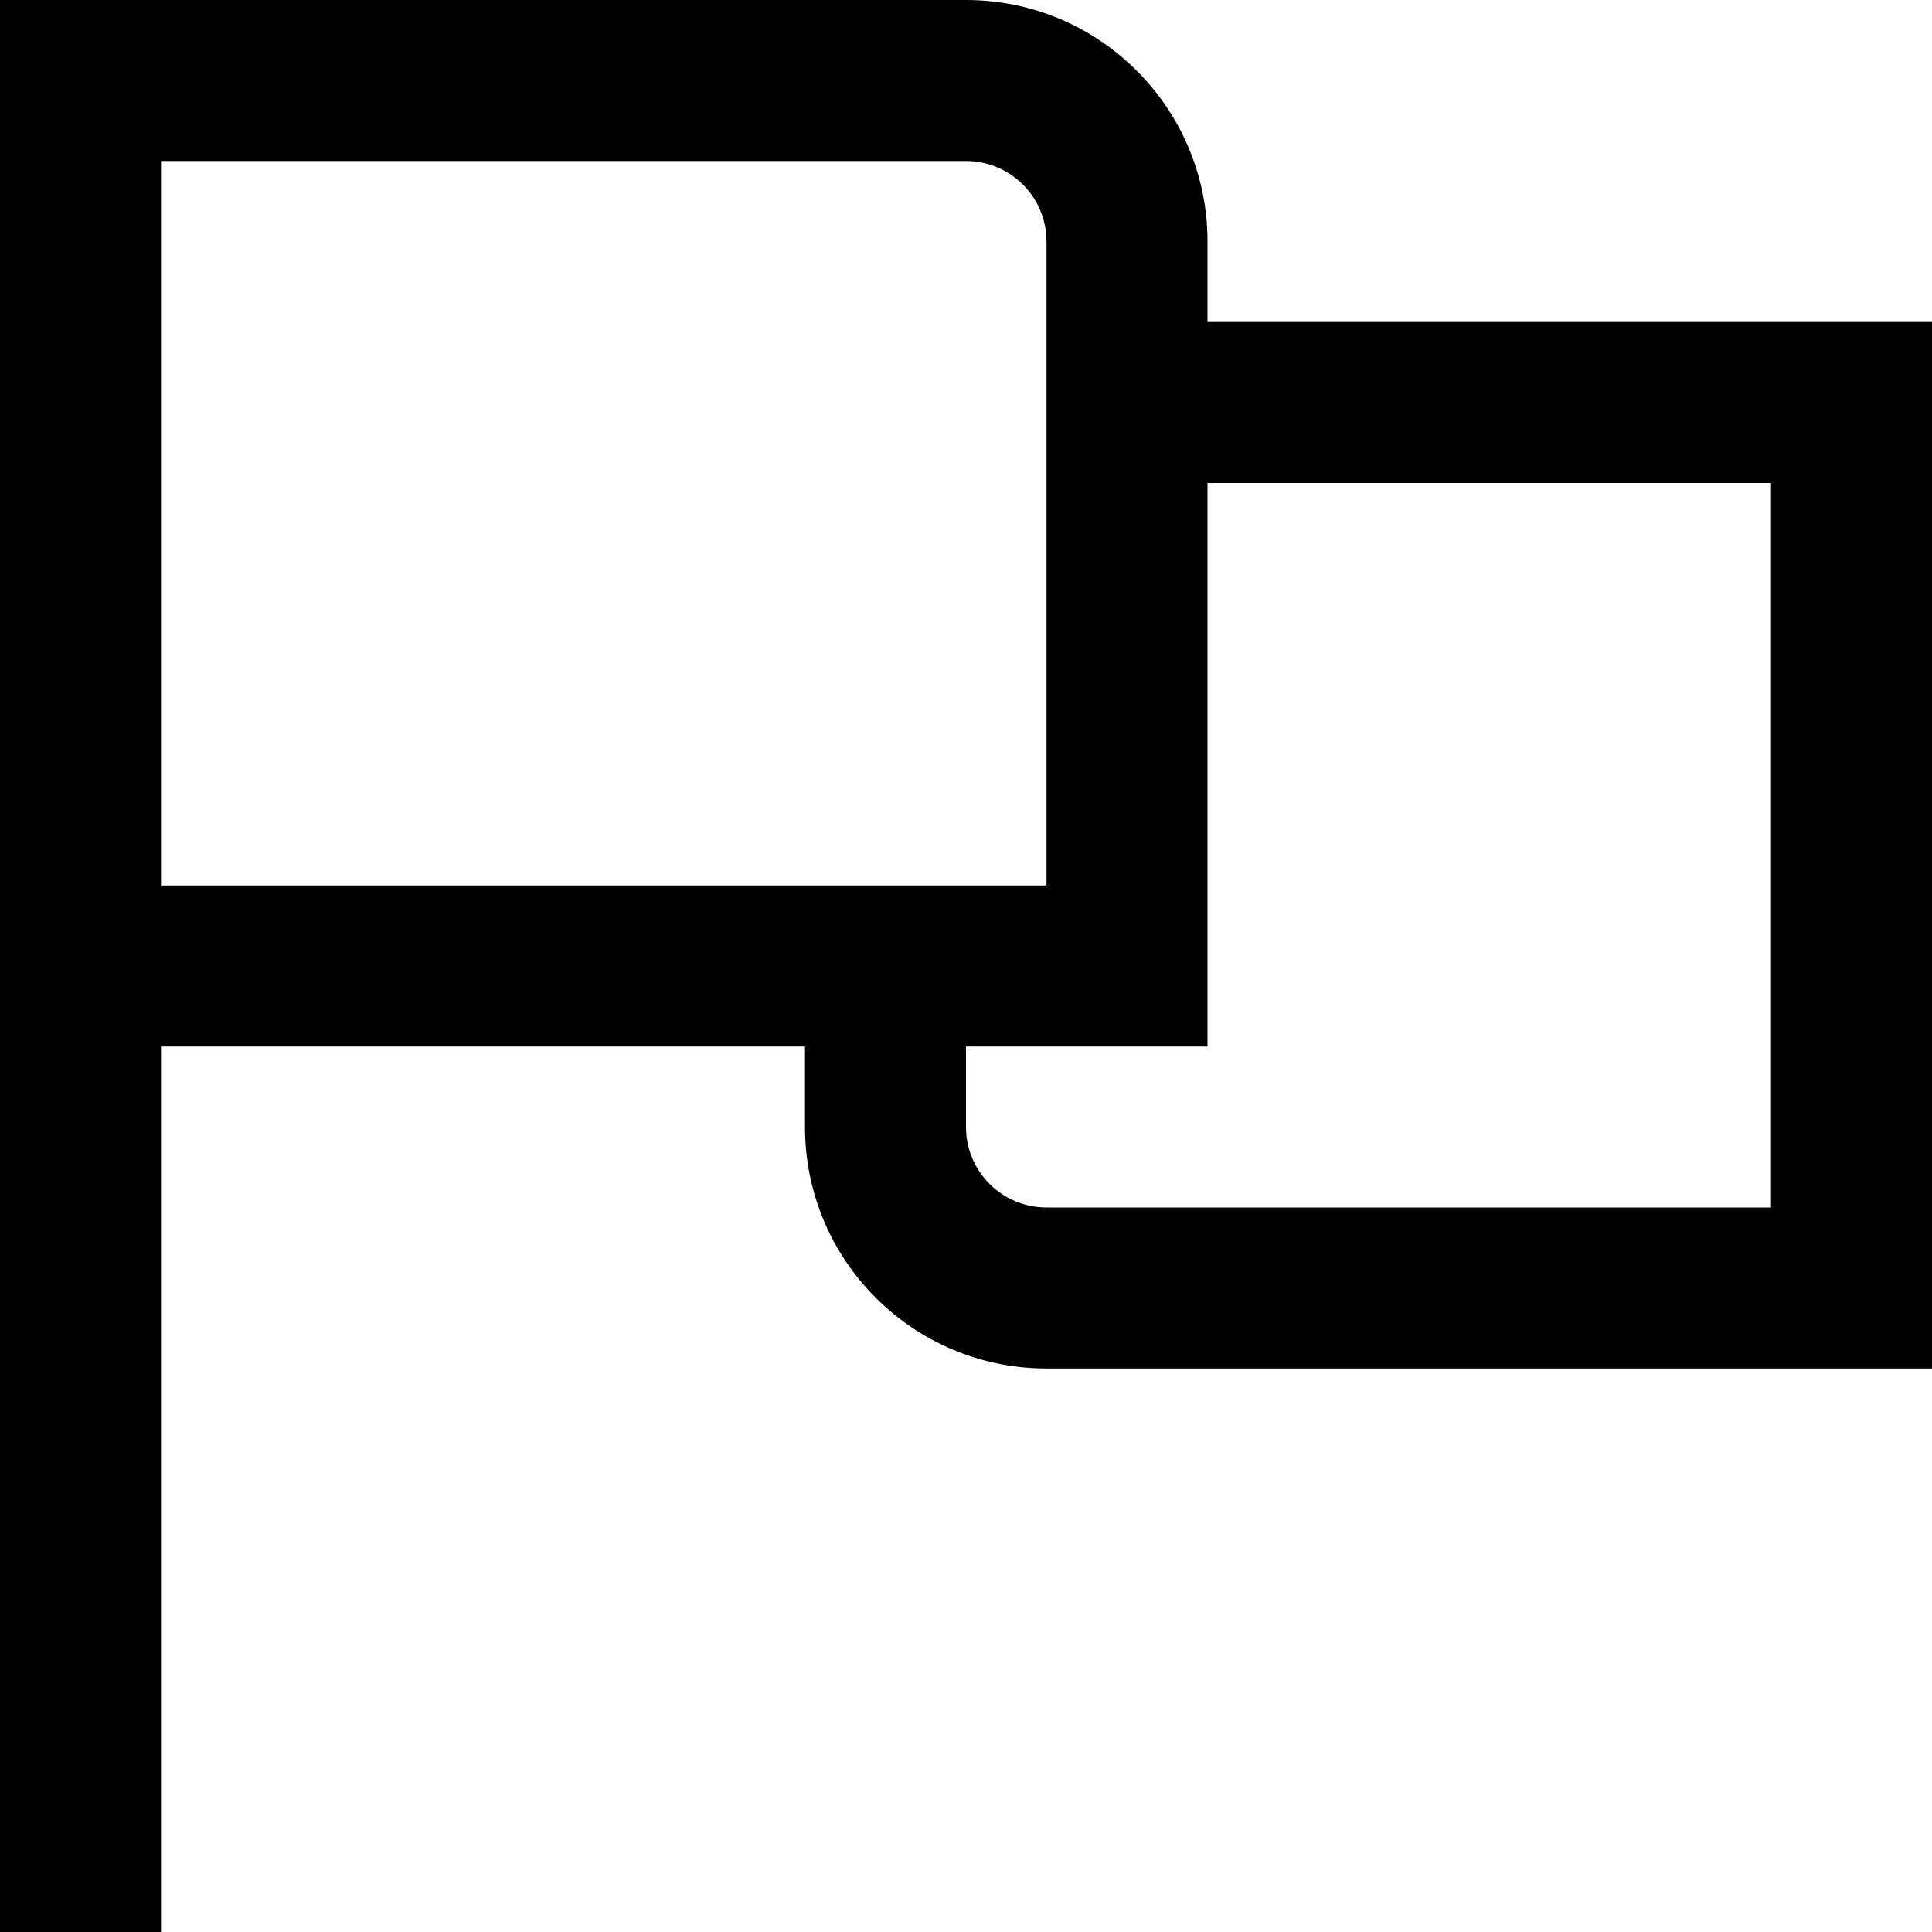
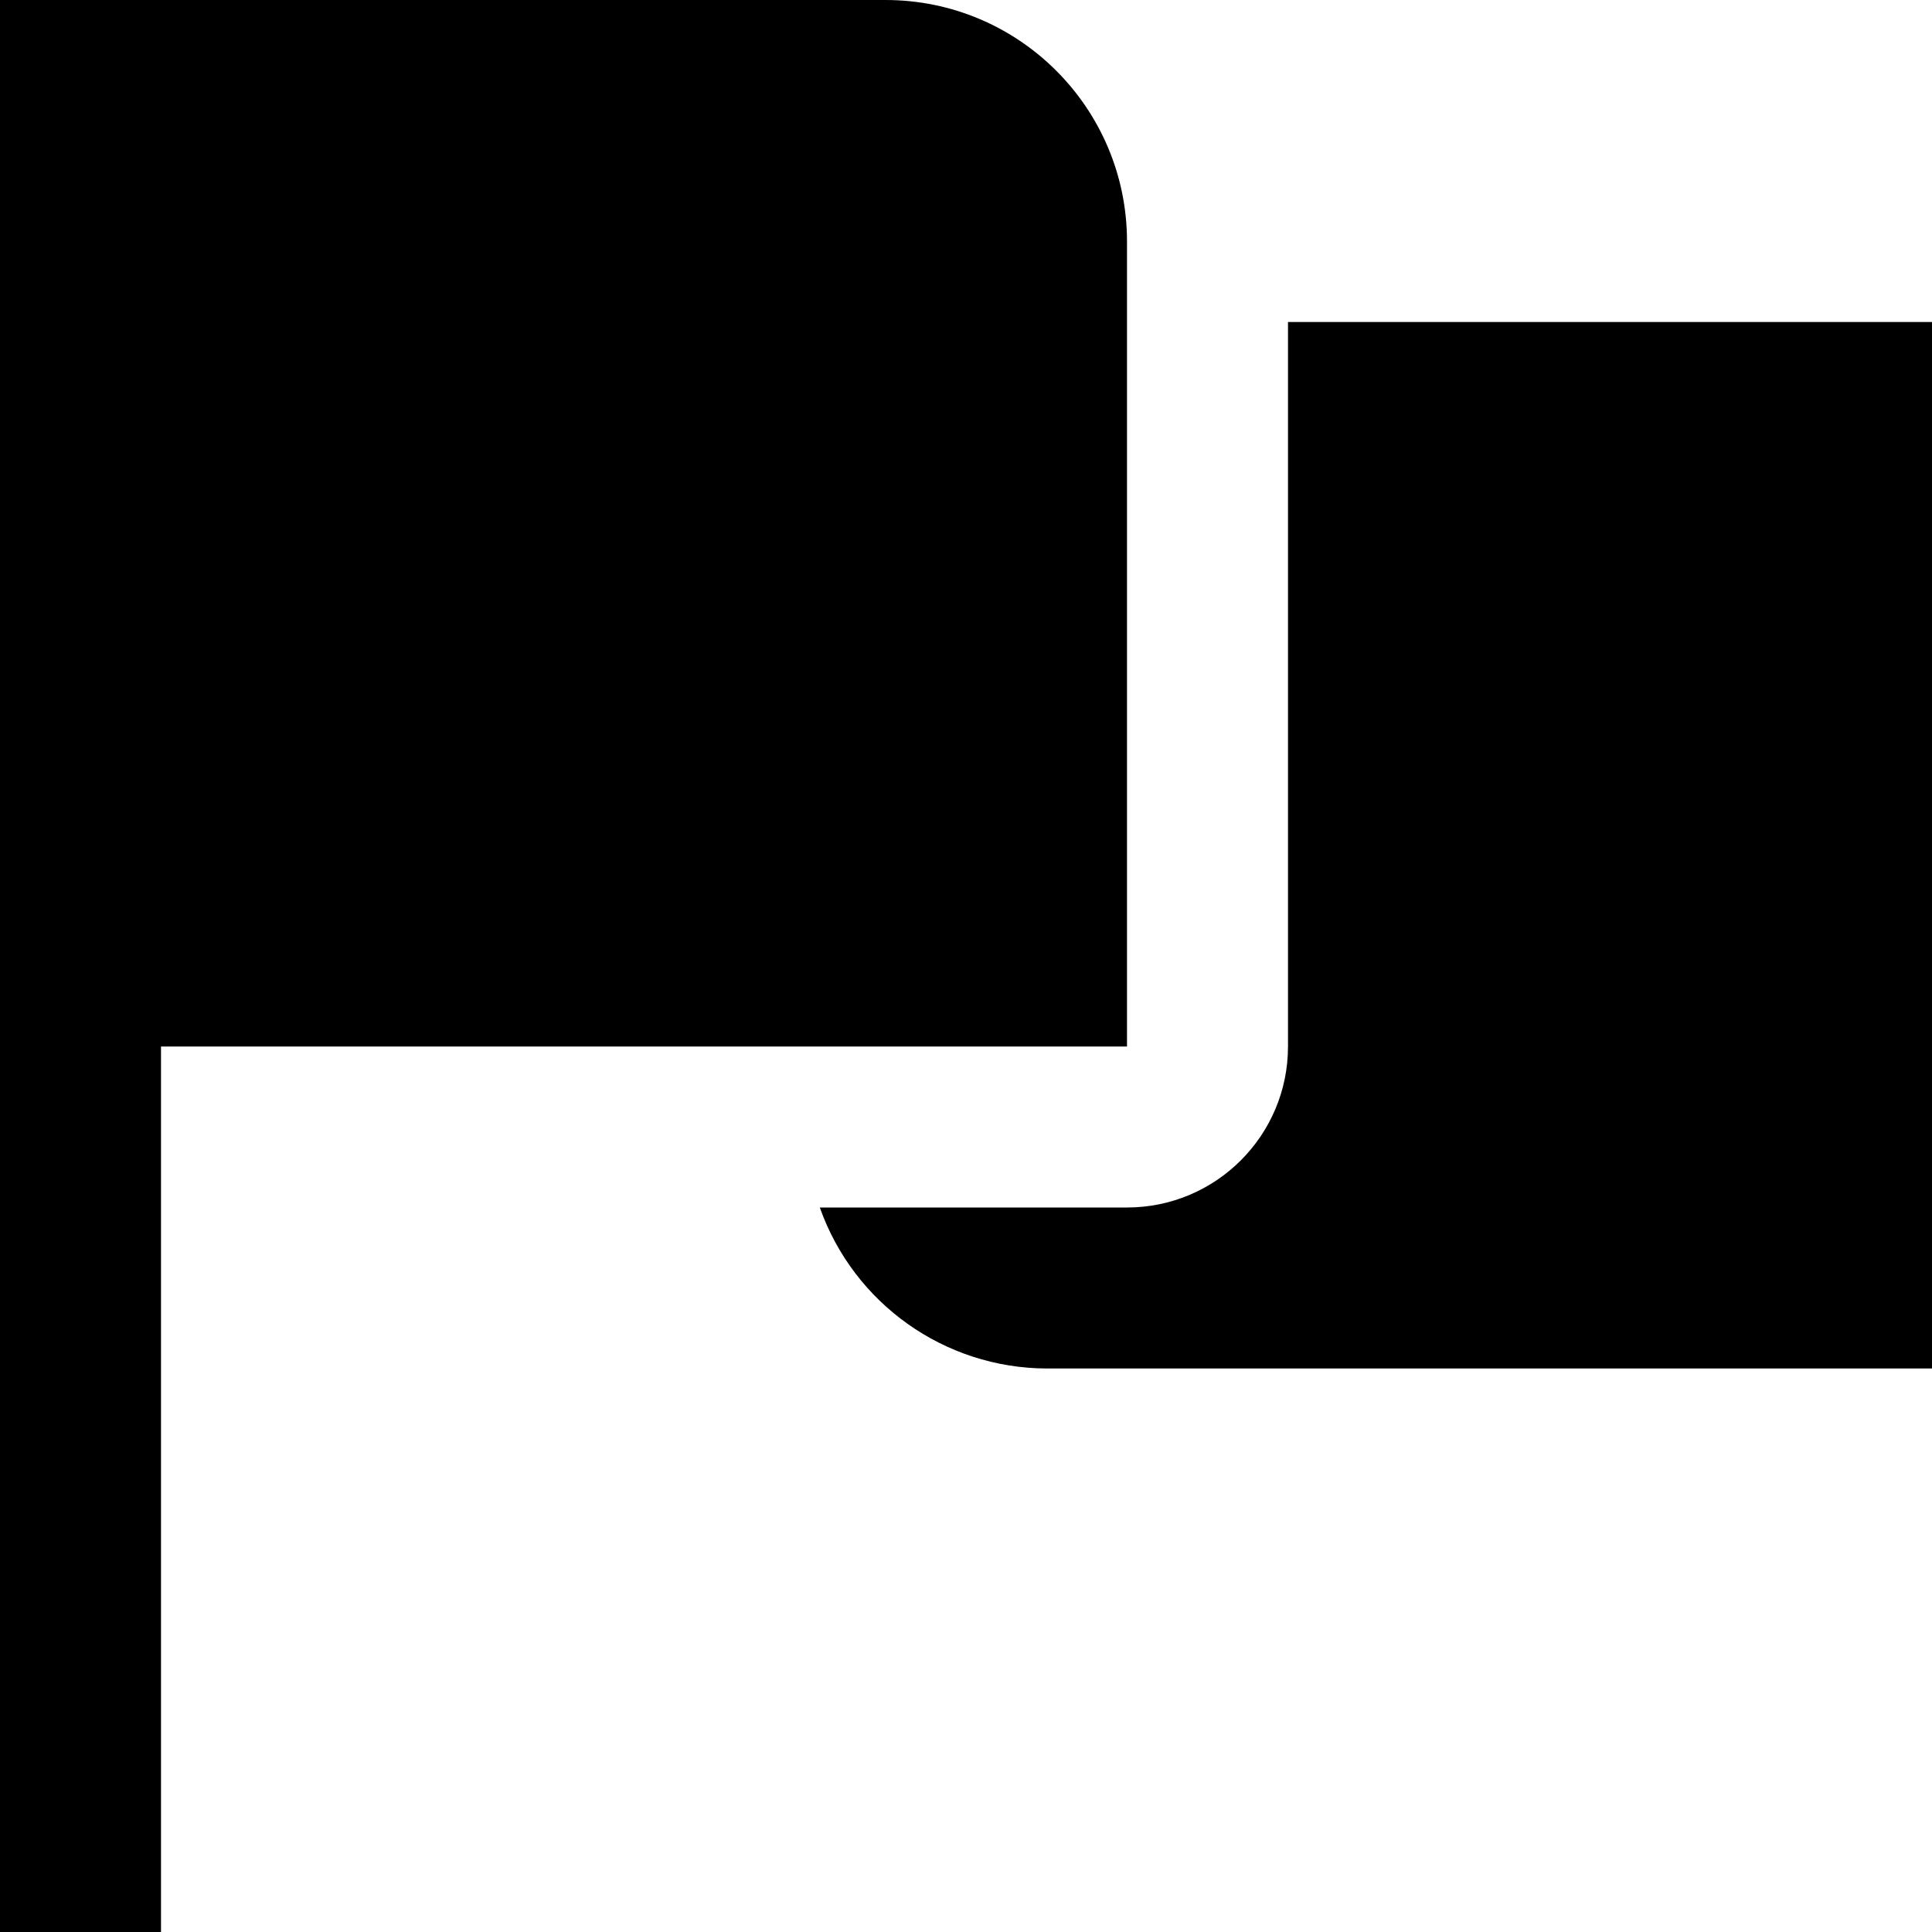
<svg xmlns="http://www.w3.org/2000/svg" id="Layer_1" height="512" viewBox="0 0 24 24" width="512" data-name="Layer 1">
-   <path d="m15 3a3 3 0 0 0 -3-3h-12v24h2v-11h8v1a3 3 0 0 0 3 3h11v-13h-9zm-13-1h10a1 1 0 0 1 1 1v8h-11zm20 4v9h-9a1 1 0 0 1 -1-1v-1h3v-7z" />
+   <path d="m24 4v13h-11a3 3 0 0 1 -2.816-2h3.816a2 2 0 0 0 2-2v-9zm-22 9h12v-10a3 3 0 0 0 -3-3h-11v24h2z" />
</svg>
